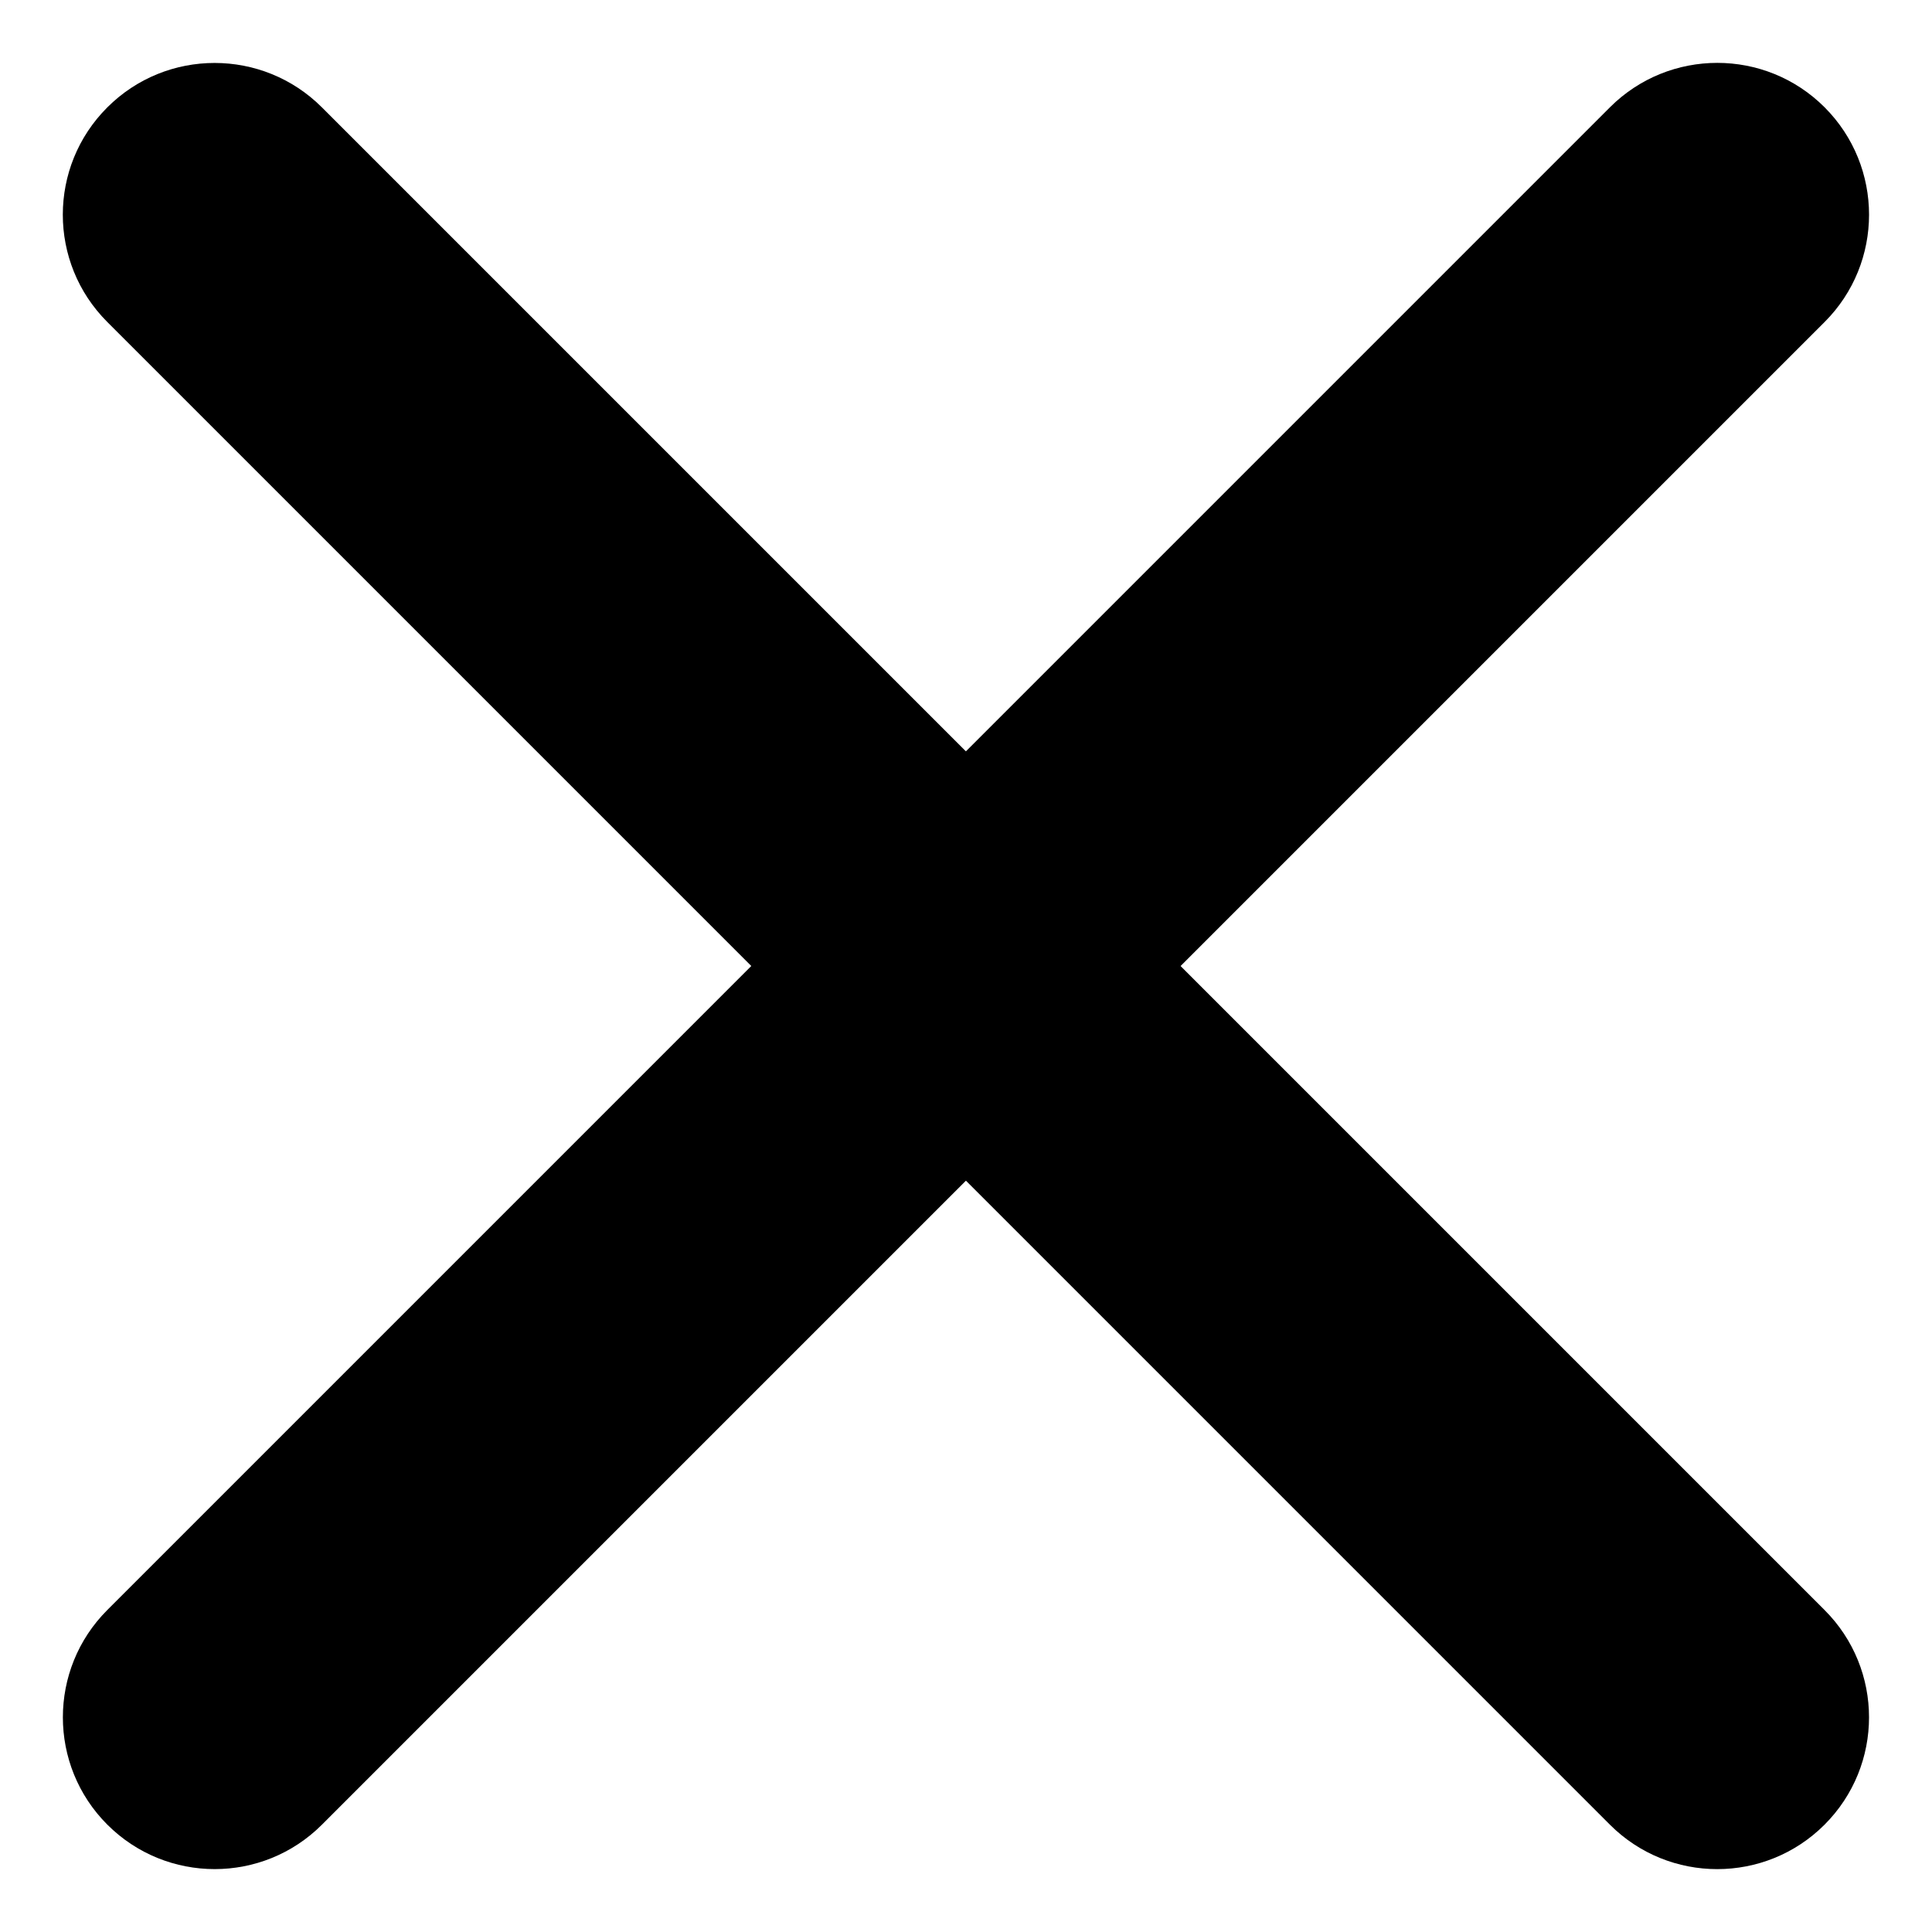
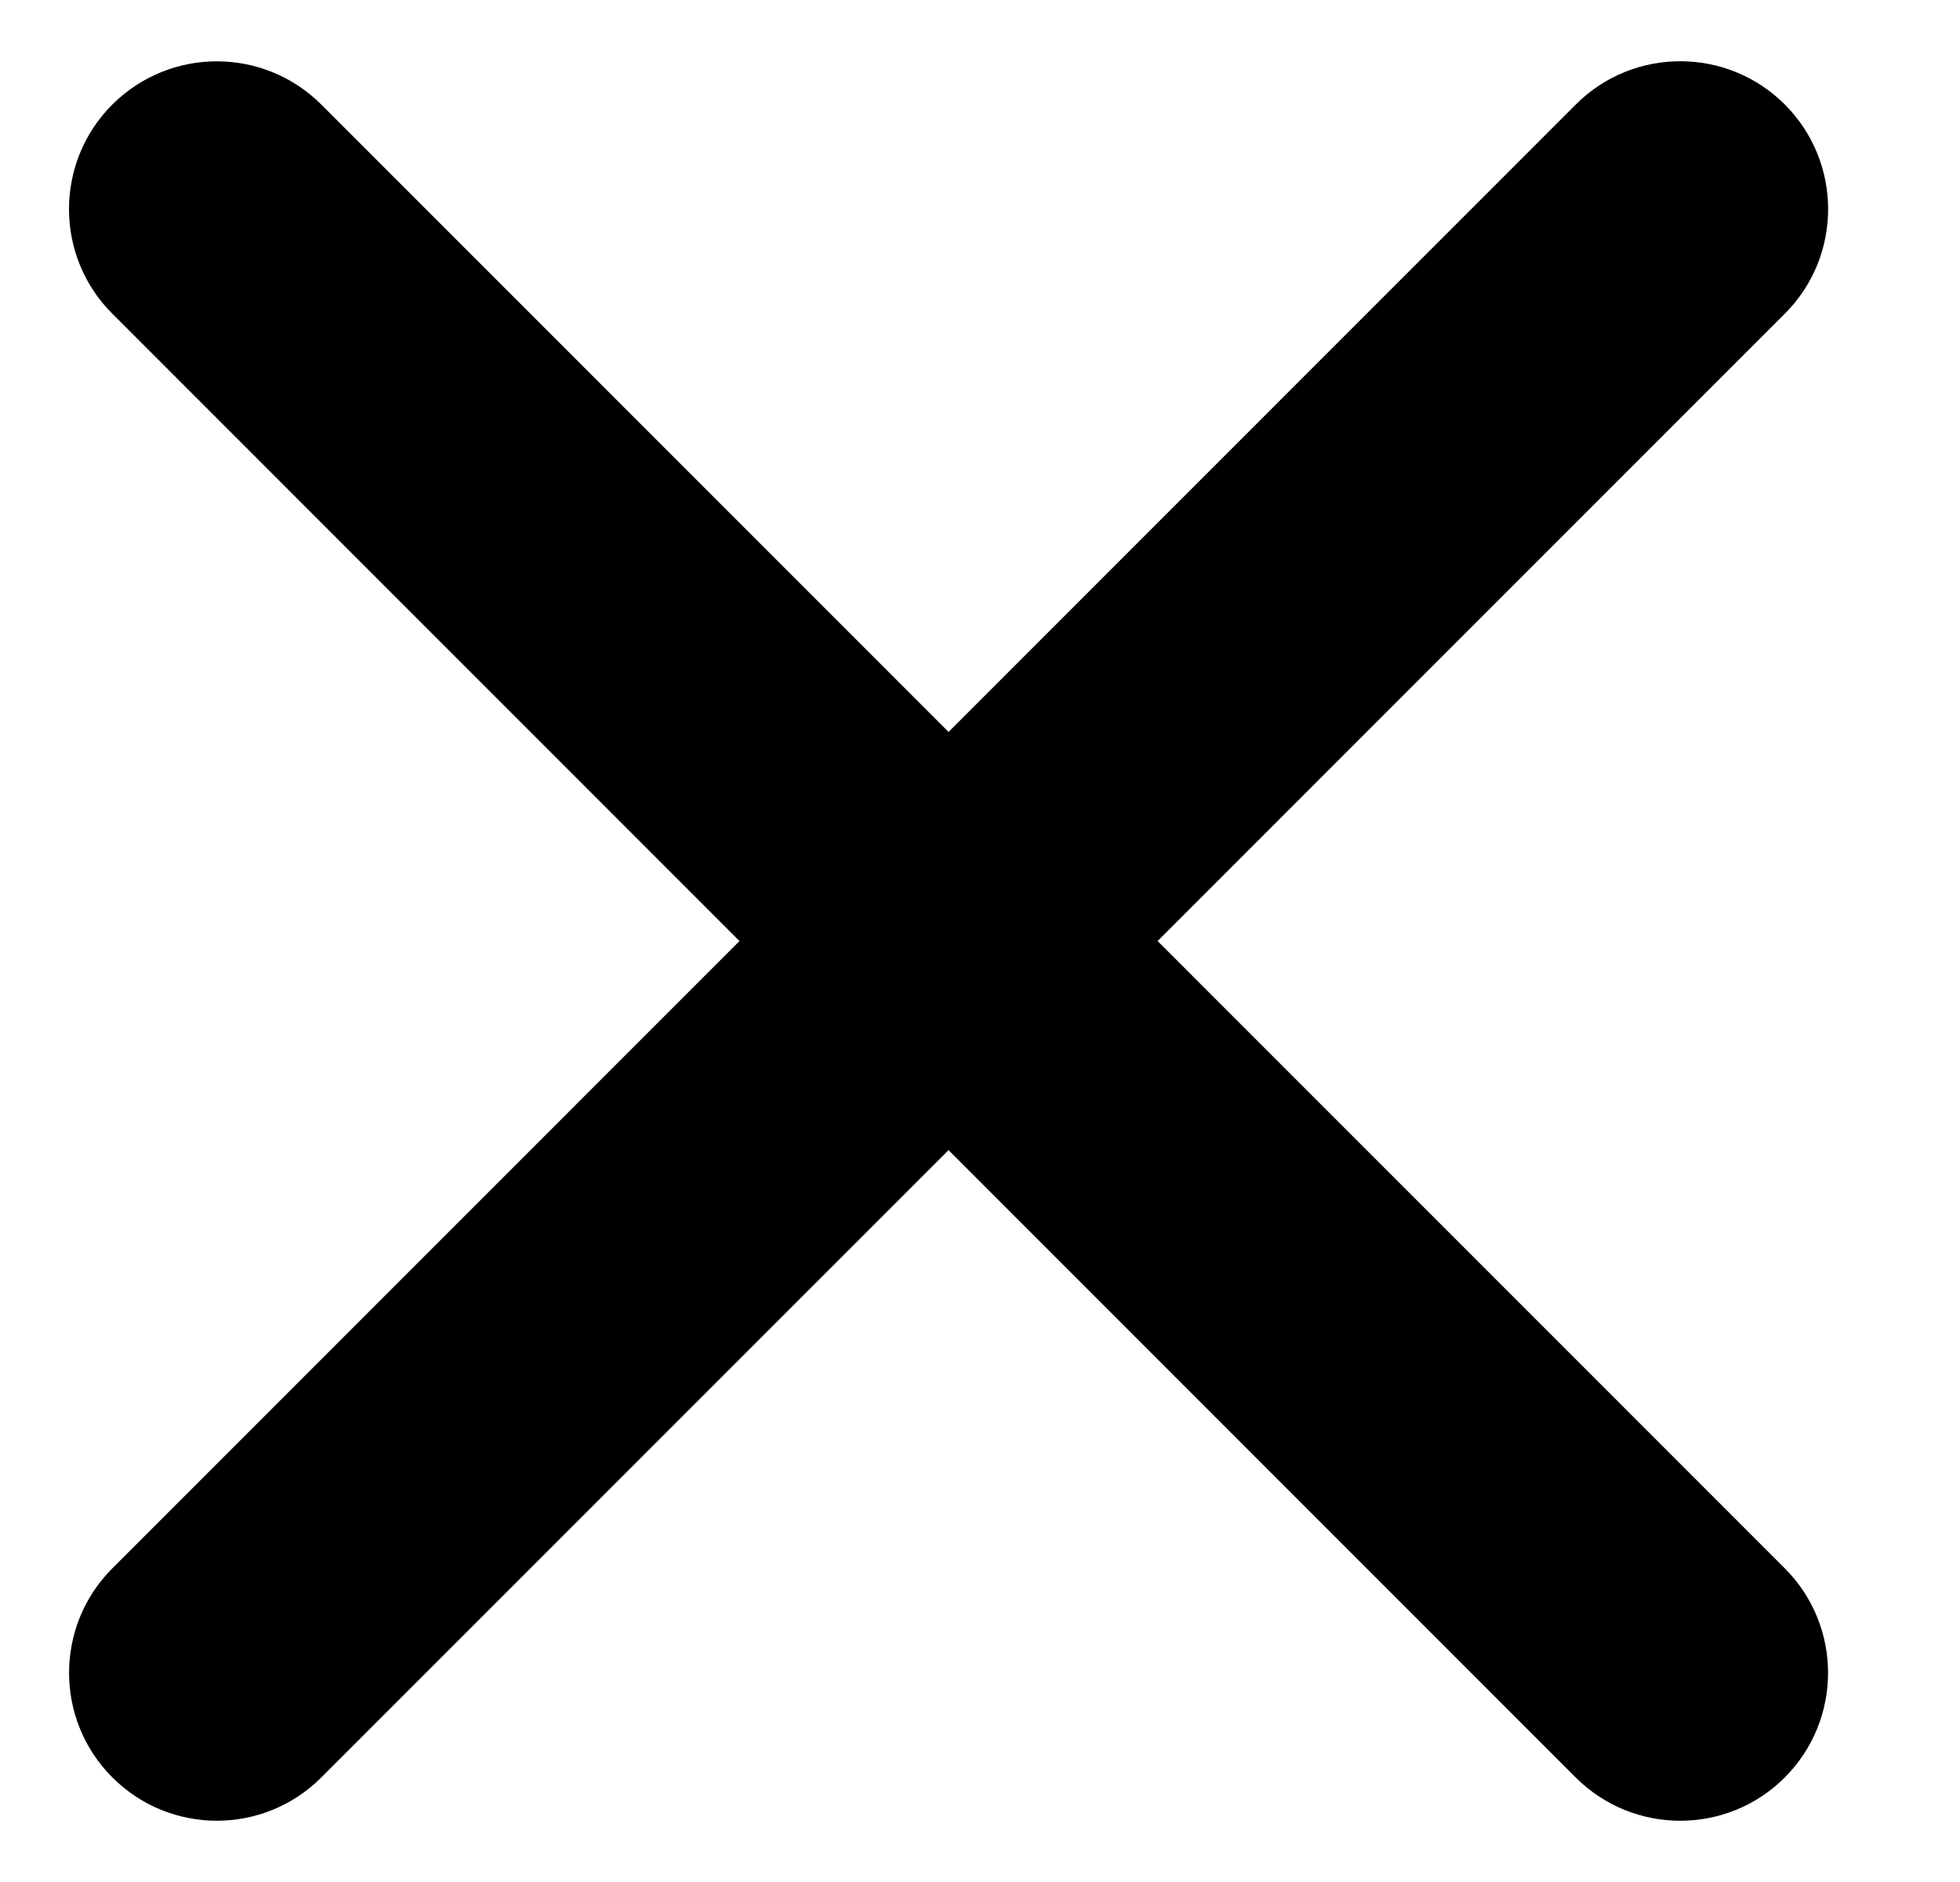
- <svg xmlns="http://www.w3.org/2000/svg" width="24" height="24" viewBox="0 0 24 24" fill="none">
-   <path d="M1.333 22.666C0.597 21.93 0.597 20.736 1.333 20L19.999 1.333C20.736 0.597 21.93 0.597 22.666 1.333V1.333C23.402 2.07 23.402 3.264 22.666 4L4 22.666C3.264 23.403 2.07 23.403 1.333 22.666V22.666Z" fill="black" />
-   <path d="M22.665 22.667C21.929 23.403 20.735 23.403 19.999 22.667L1.333 4C0.596 3.264 0.596 2.07 1.333 1.334V1.334C2.069 0.598 3.263 0.598 3.999 1.334L22.665 20C23.402 20.736 23.402 21.93 22.665 22.667V22.667Z" fill="black" />
+ <svg xmlns="http://www.w3.org/2000/svg" width="25" height="24" viewBox="0 0 25 24" fill="none">
+   <path d="M1.433 22.666C0.697 21.93 0.697 20.736 1.433 20L20.099 1.333C20.835 0.597 22.029 0.597 22.766 1.333V1.333C23.502 2.07 23.502 3.264 22.766 4L4.099 22.666C3.363 23.403 2.169 23.403 1.433 22.666V22.666Z" fill="black" />
+   <path d="M22.765 22.667C22.029 23.403 20.835 23.403 20.098 22.667L1.432 4C0.696 3.264 0.696 2.07 1.432 1.334V1.334C2.169 0.598 3.362 0.598 4.099 1.334L22.765 20C23.501 20.736 23.501 21.93 22.765 22.667V22.667Z" fill="black" />
</svg>
